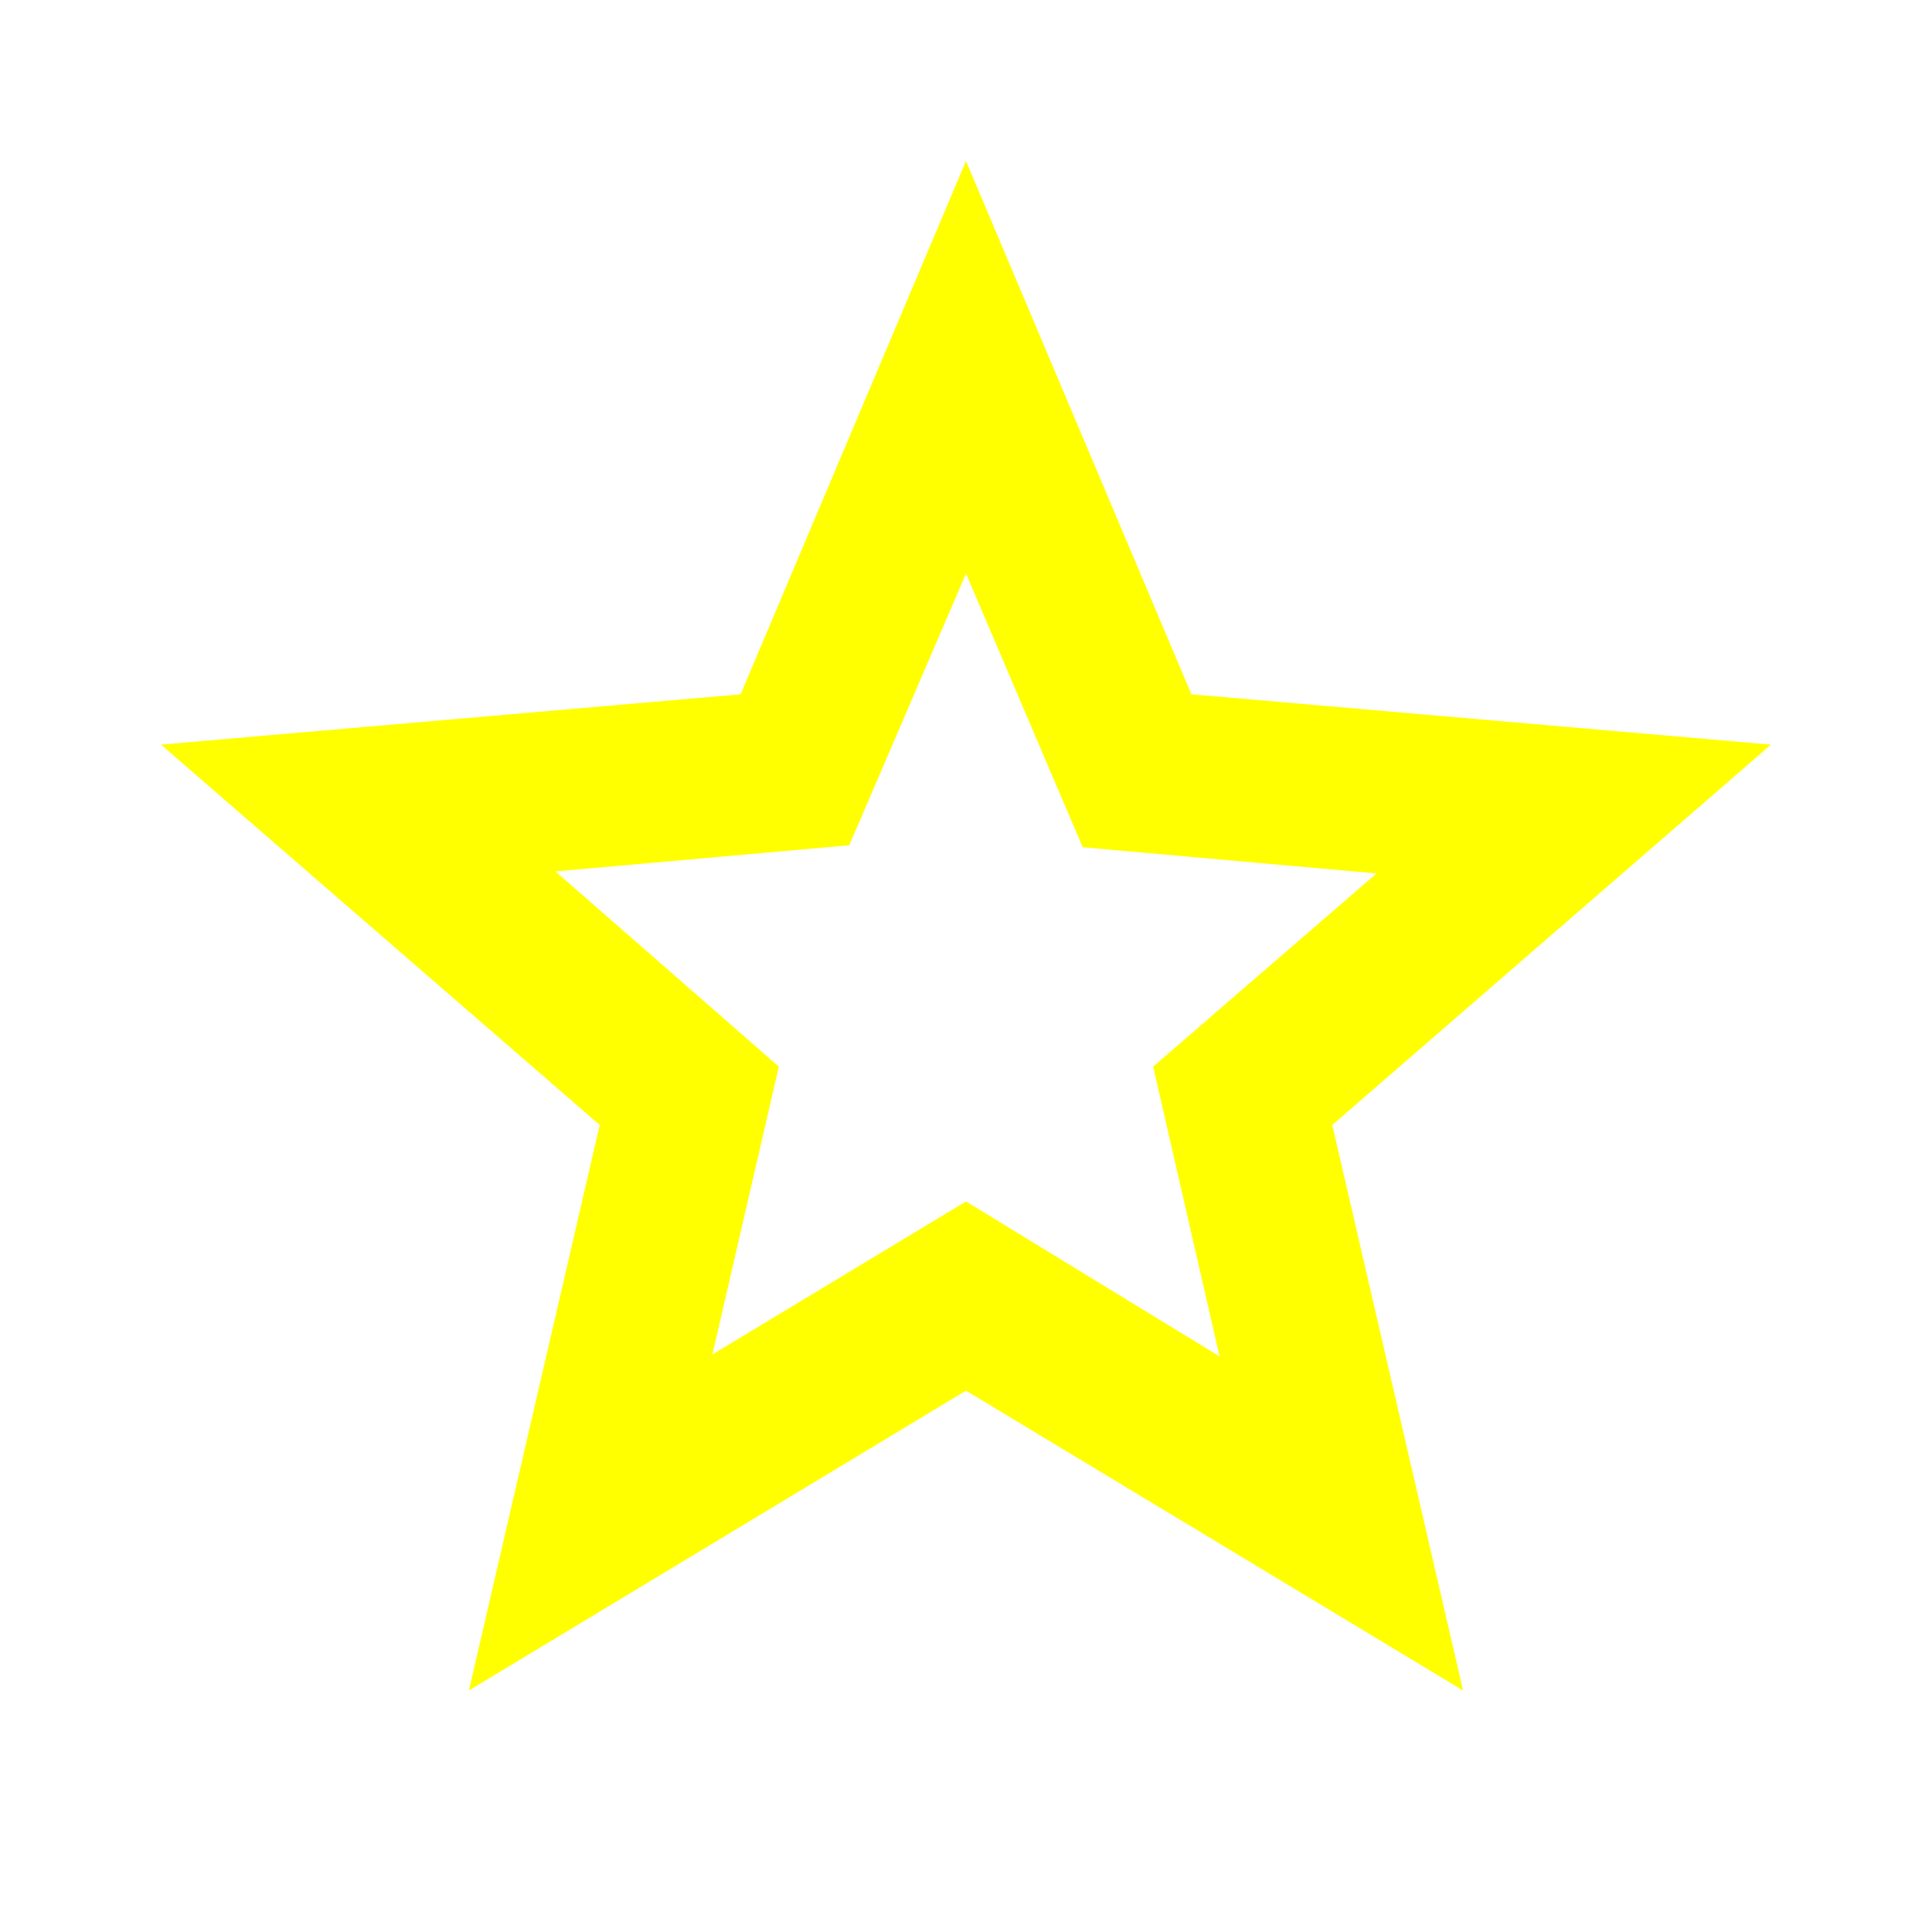
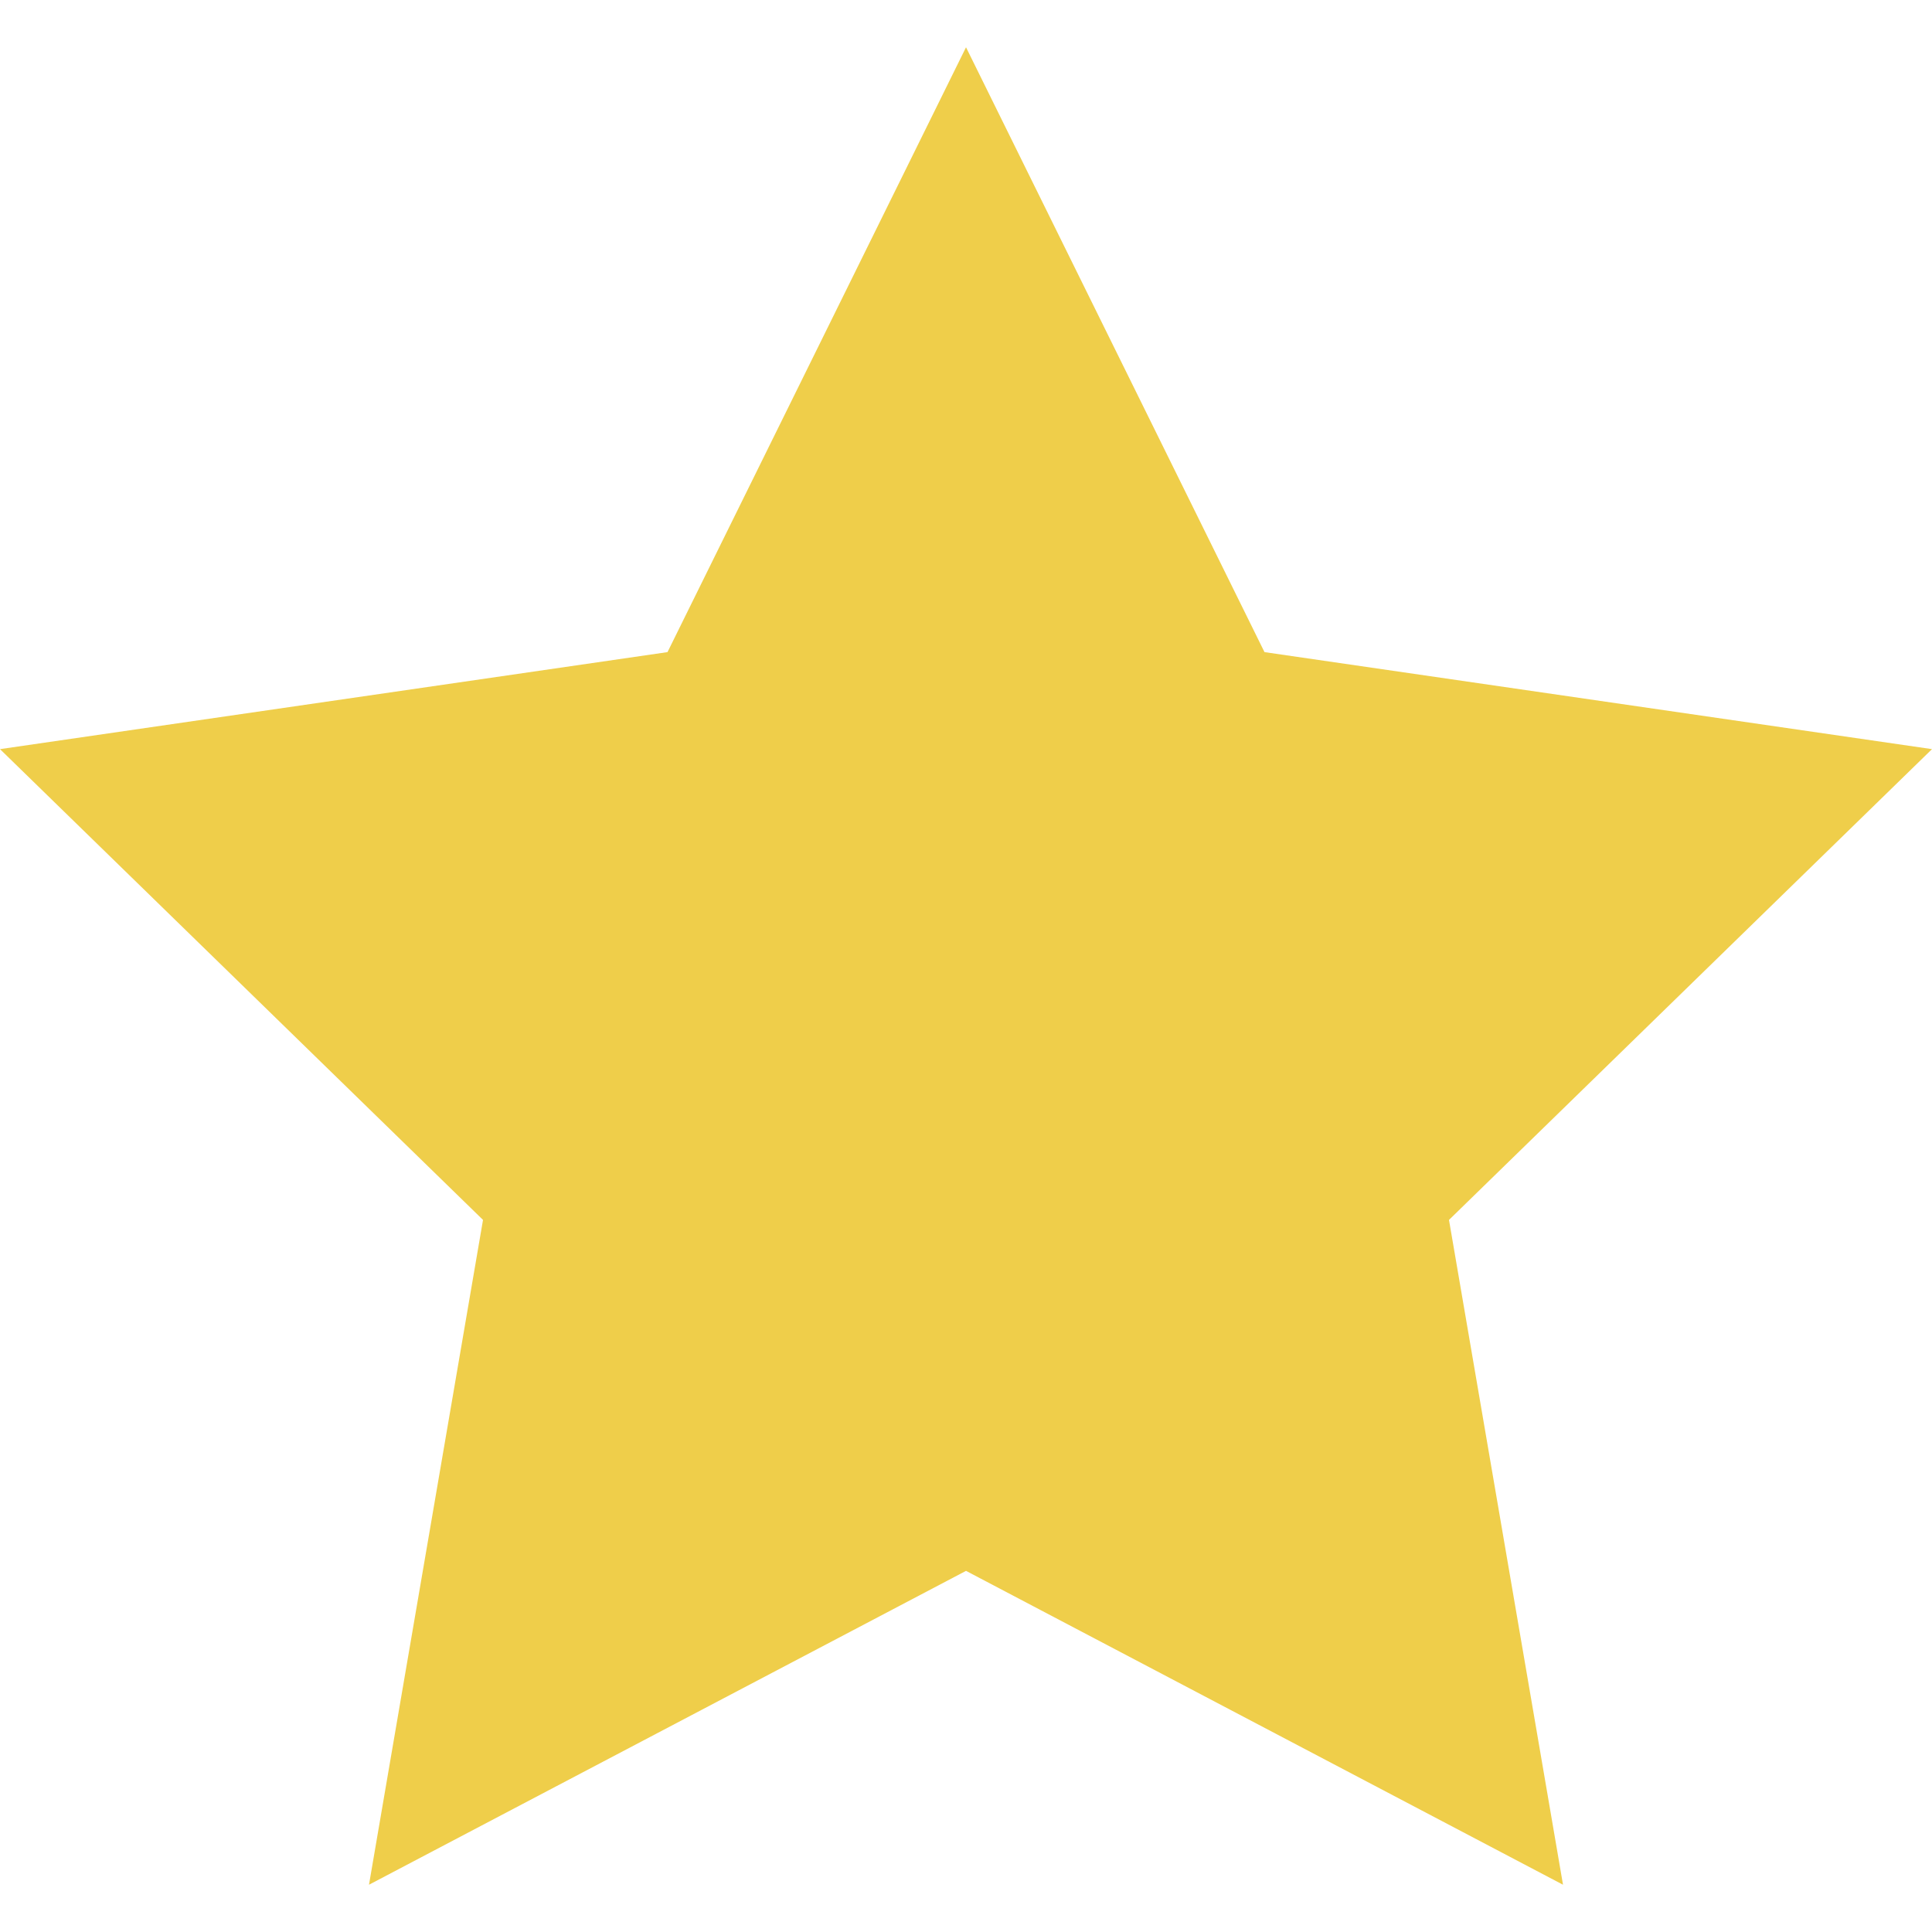
- <svg xmlns="http://www.w3.org/2000/svg" height="24" viewBox="0 -960 960 960" fill="#FFFF00" width="24">
-   <path d="m354-287 126-76 126 77-33-144 111-96-146-13-58-136-58 135-146 13 111 97-33 143ZM233-120l65-281L80-590l288-25 112-265 112 265 288 25-218 189 65 281-247-149-247 149Zm247-350Z" />
+ <svg xmlns="http://www.w3.org/2000/svg" height="2%" width="2%" version="1.1" id="Capa_1" viewBox="0 0 53.867 53.867" xml:space="preserve">
+   <polygon style="fill:#EFCE4A;" points="26.934,1.318 35.256,18.182 53.867,20.887 40.4,34.013 43.579,52.549 26.934,43.798   10.288,52.549 13.467,34.013 0,20.887 18.611,18.182 " />
</svg>
